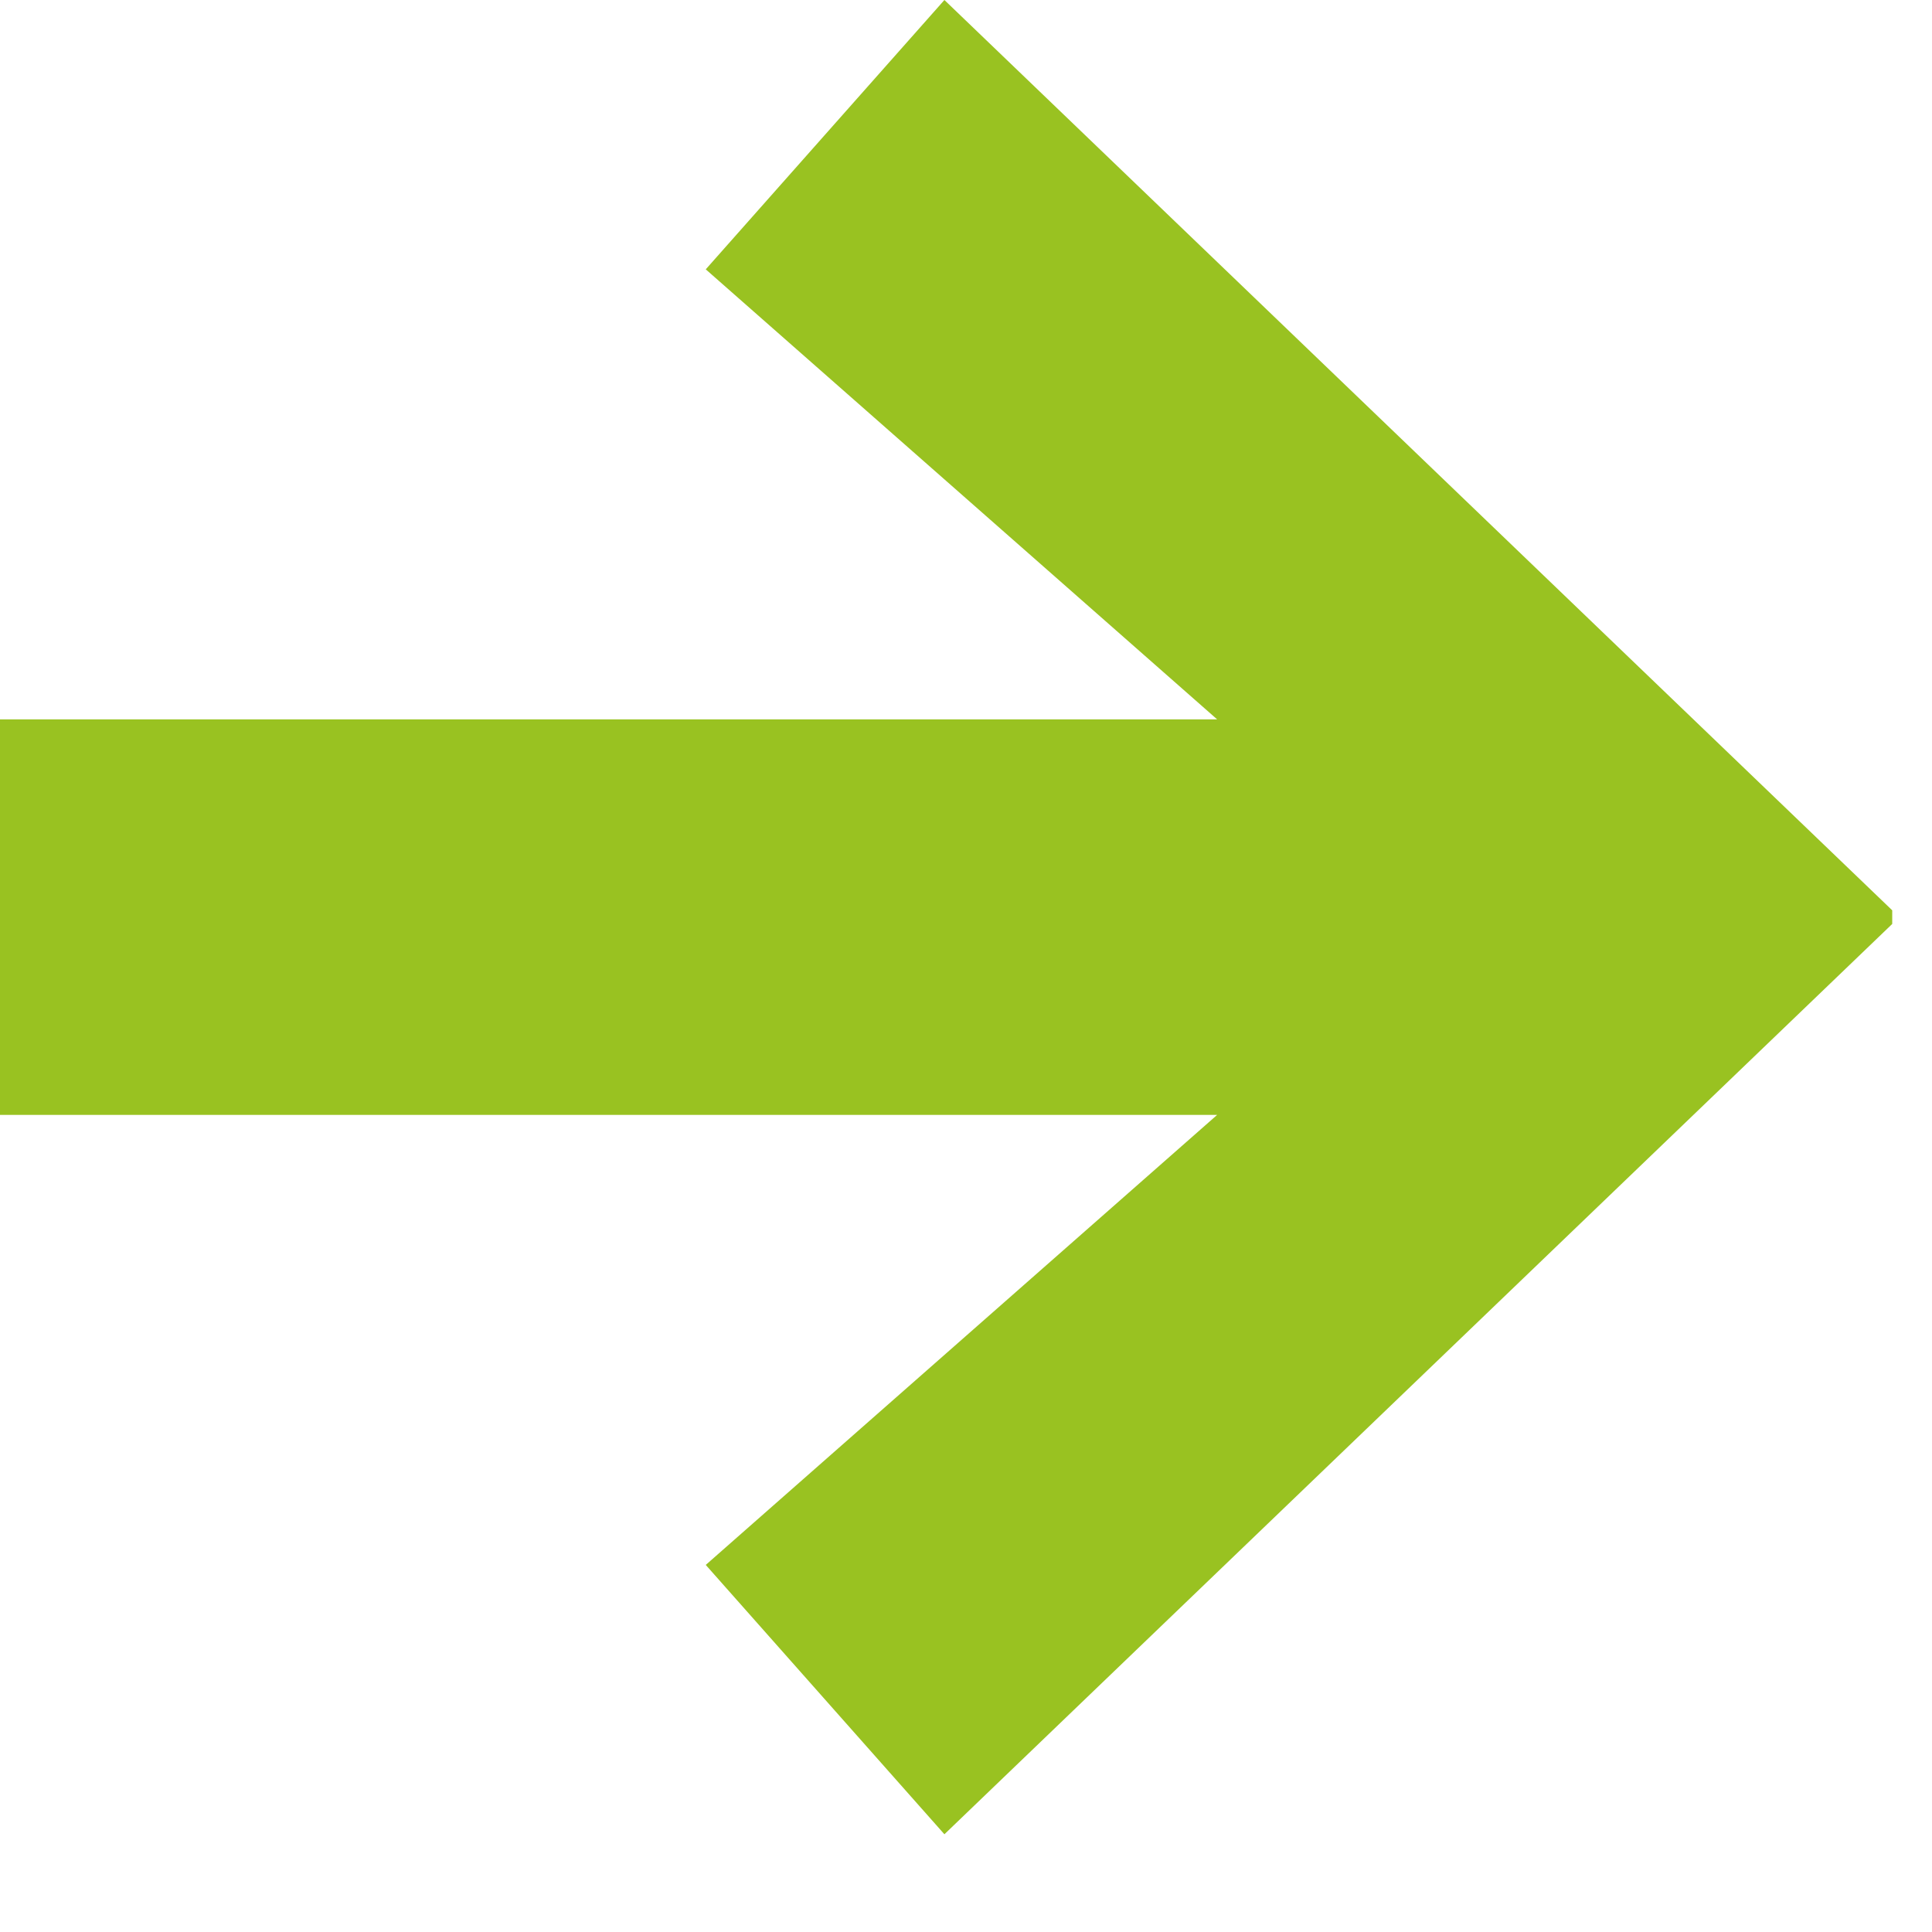
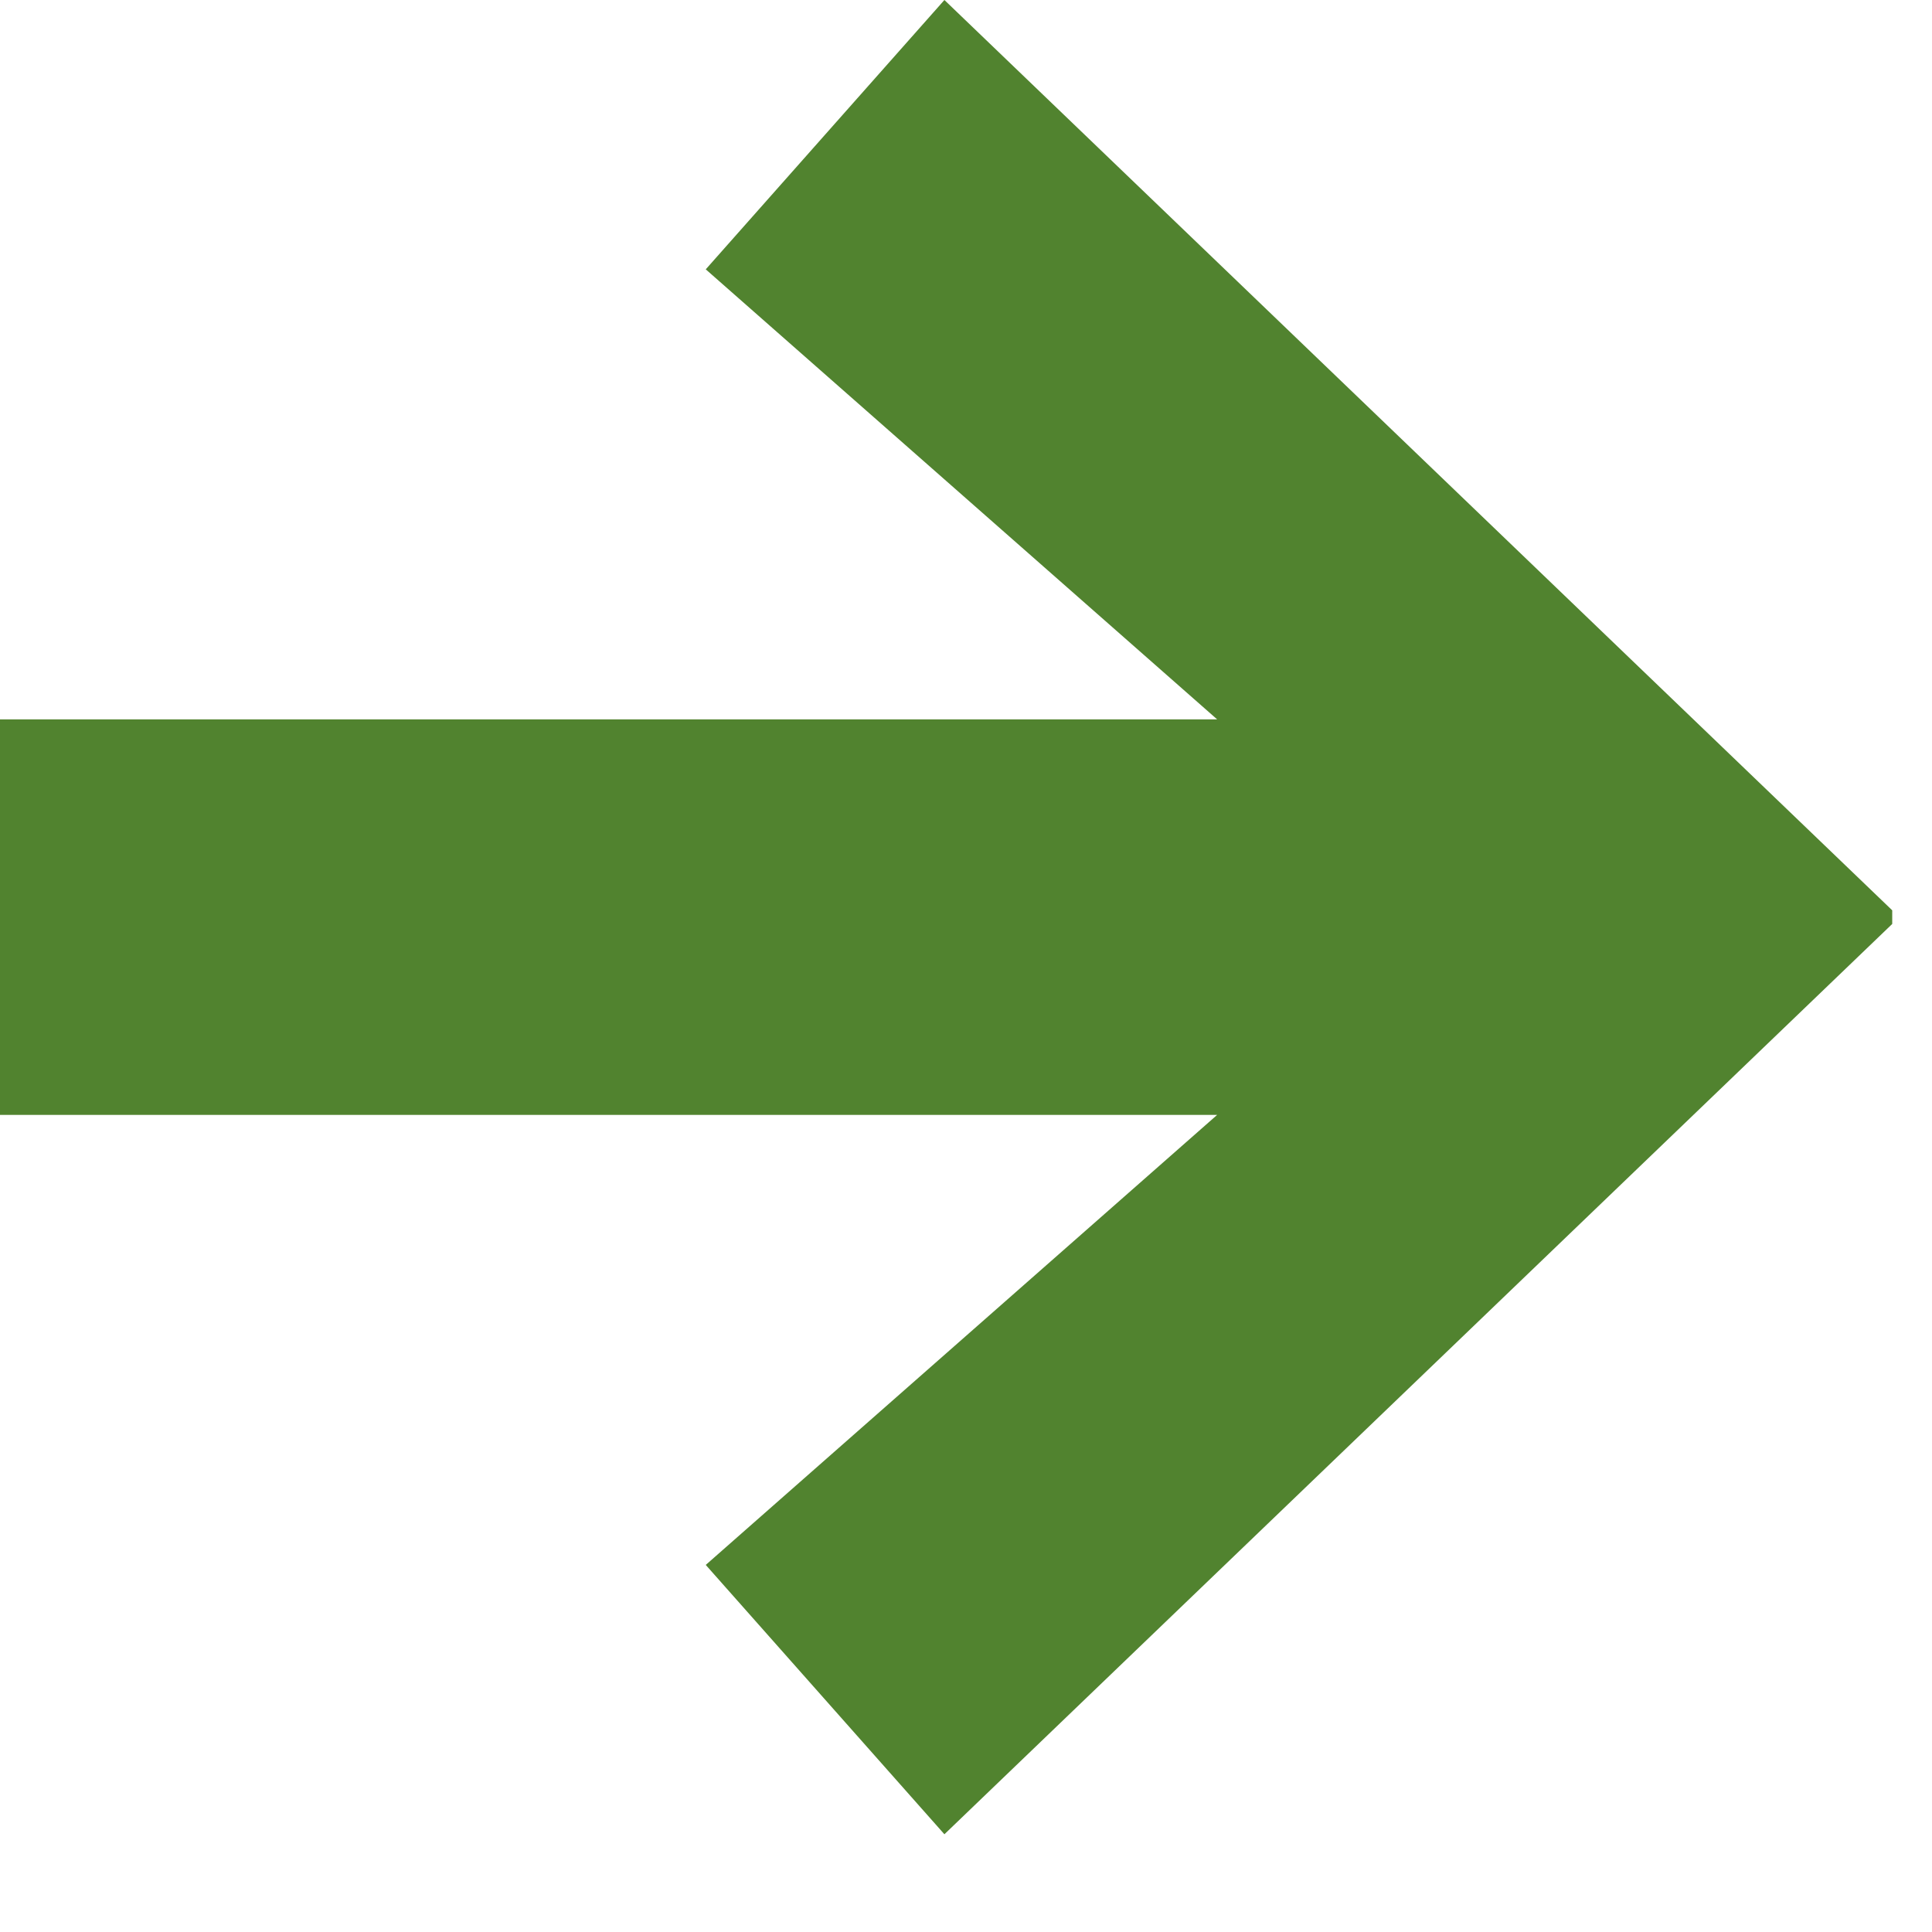
<svg xmlns="http://www.w3.org/2000/svg" width="17" height="17" viewBox="0 0 17 17">
-   <polygon fill="#99C221" fill-rule="evenodd" points="803.65 520.13 795.31 528.14 793.21 525.77 797.71 521.81 787 521.81 787 518.33 797.71 518.33 793.21 514.37 795.31 512 803.65 520.01" transform="translate(-787 -512)" />
+   <polygon fill="#51832f" fill-rule="evenodd" points="803.65 520.13 795.31 528.14 793.21 525.77 797.71 521.81 787 521.81 787 518.33 797.71 518.33 793.21 514.37 795.31 512 803.65 520.01" transform="translate(-787 -512)" />
</svg>
